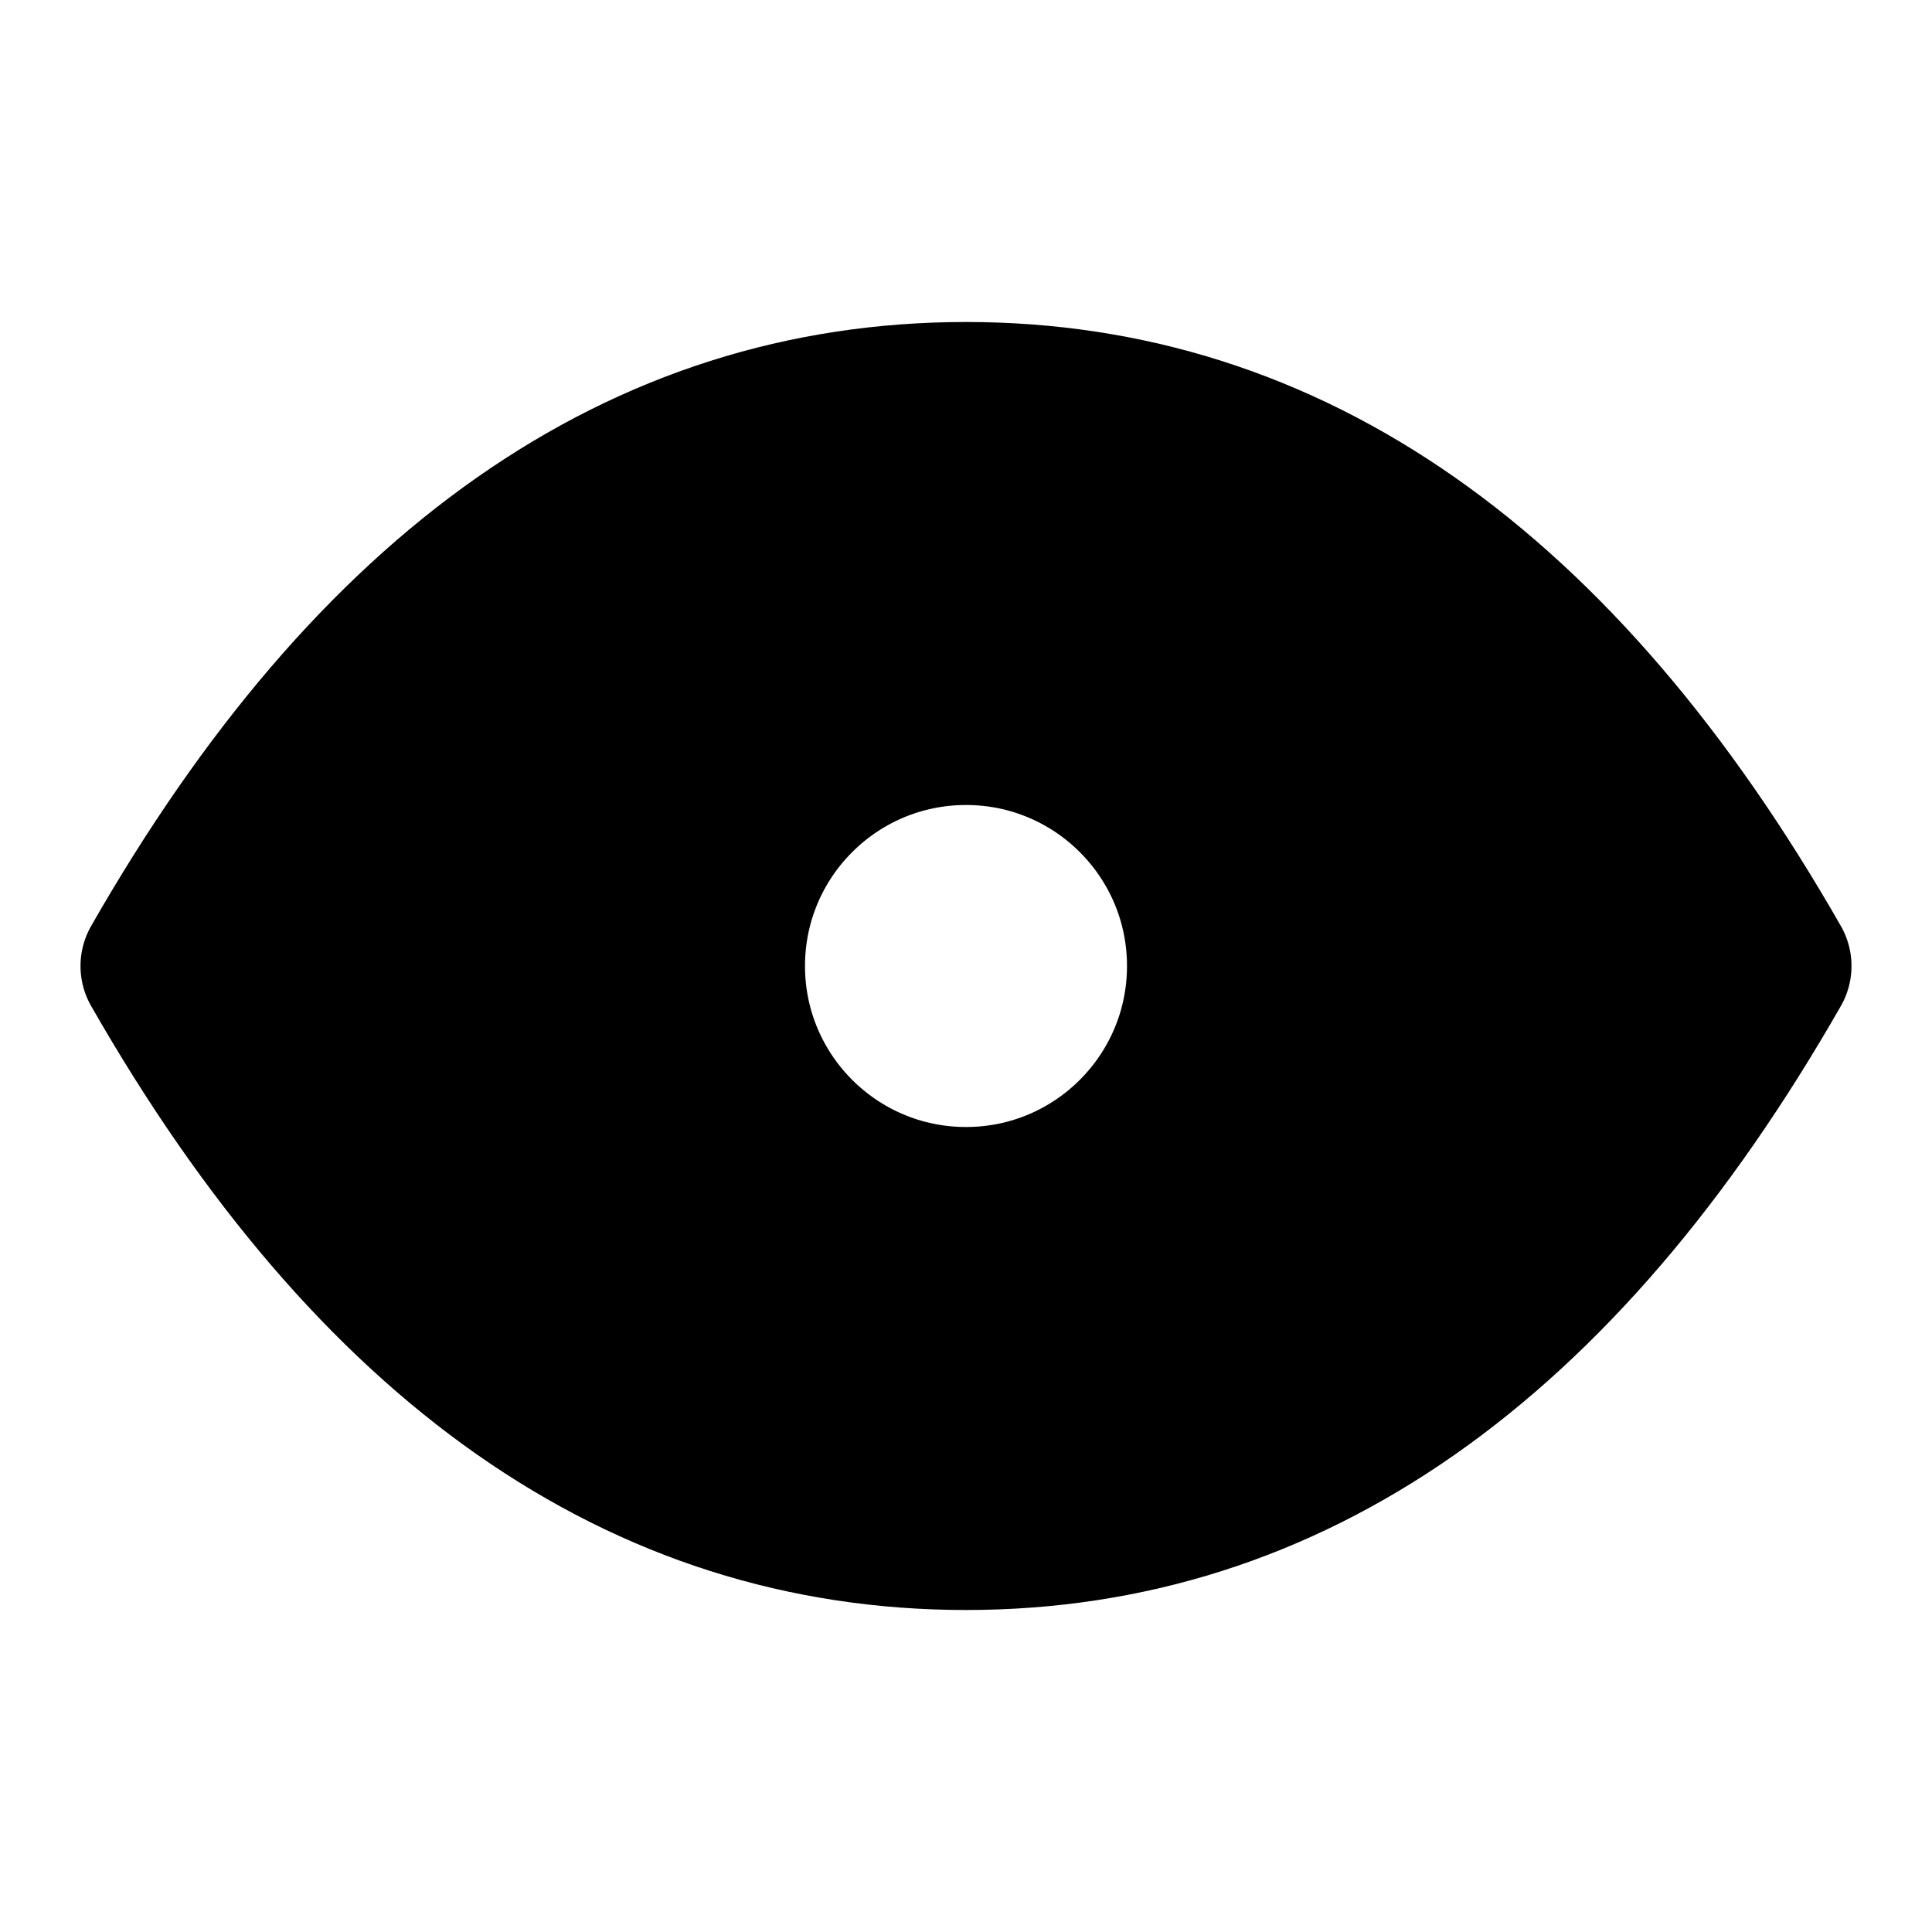
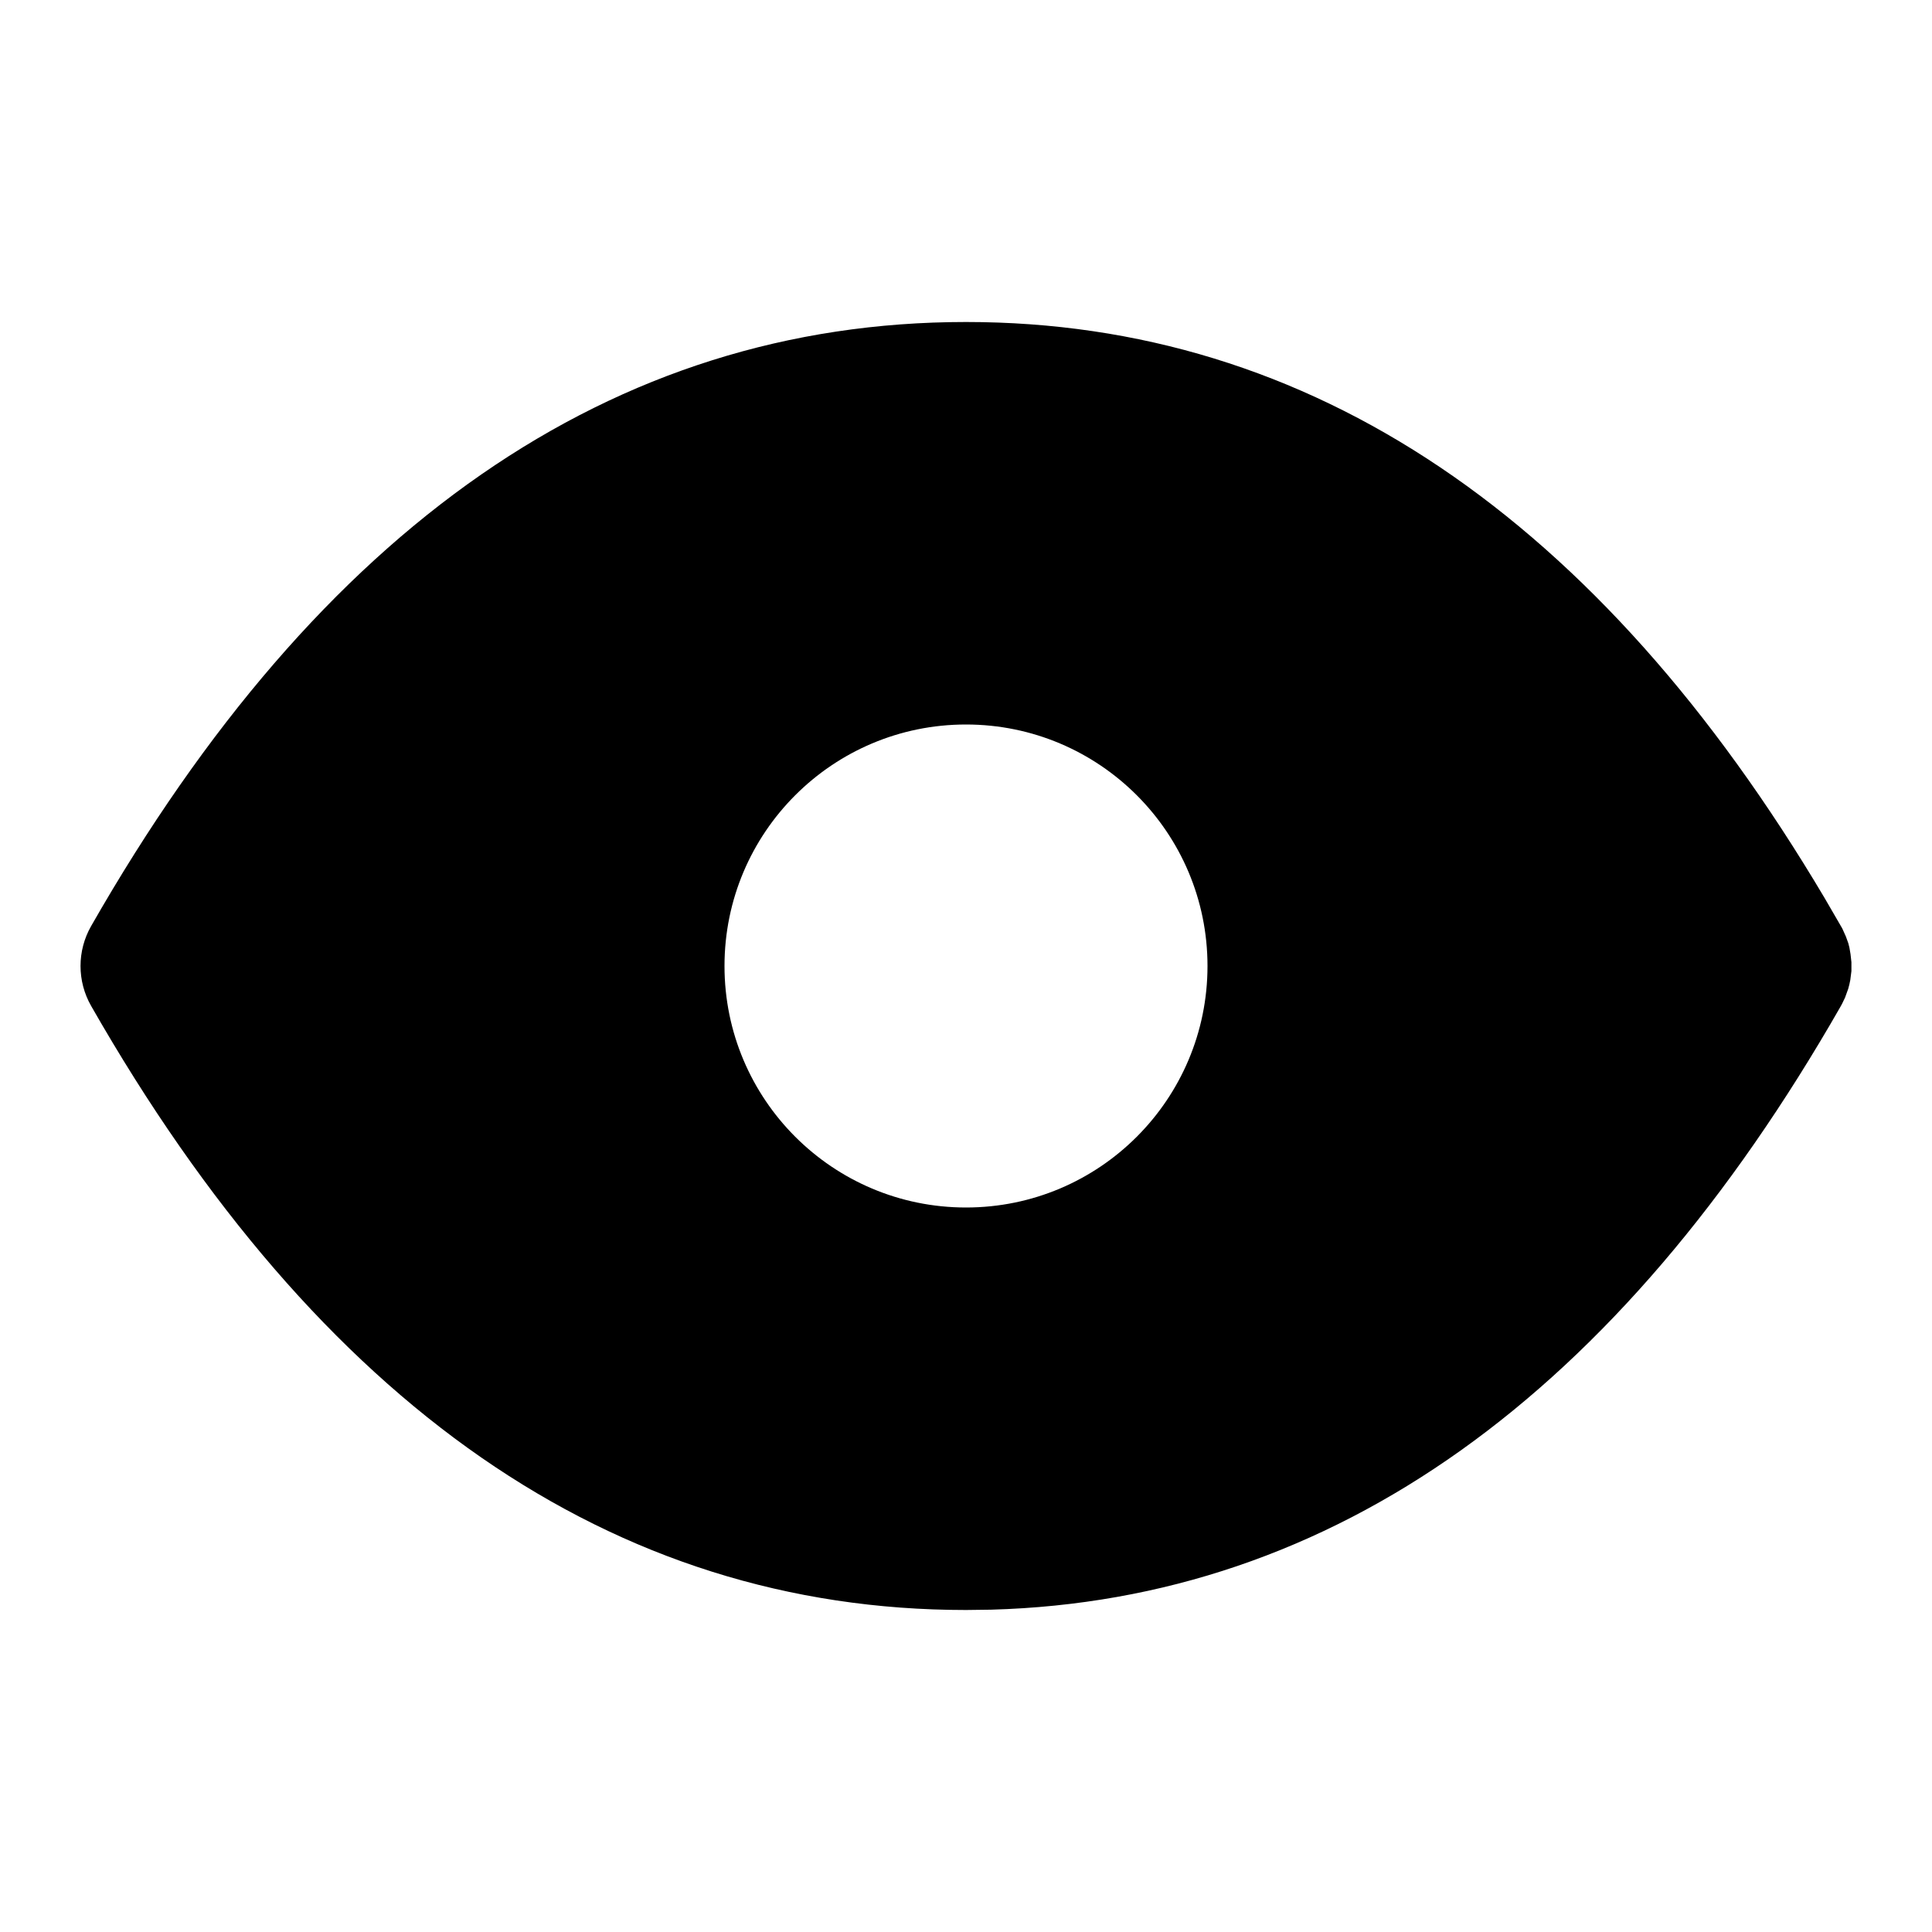
<svg xmlns="http://www.w3.org/2000/svg" class="icon icon-tabler icon-tabler-eye-filled" width="24" height="24" viewBox="0 0 24 24" stroke-width="2" stroke="currentColor" fill="none" stroke-linecap="round" stroke-linejoin="round">
  <path stroke="none" d="M0 0h24v24H0z" fill="none" />
-   <path d="M22 12c-2.667 4.667 -6 7 -10 7s-7.333 -2.333 -10 -7c2.667 -4.667 6 -7 10 -7s7.333 2.333 10 7m-13 0a3 3 0 0 0 6 0a3 3 0 0 0 -6 0" fill="currentColor" />
+   <path d="M12 4c4.29 0 7.863 2.429 10.665 7.154l.22 .379l.045 .1l.03 .083l.014 .055l.014 .082l.011 .1v.11l-.014 .111a.992 .992 0 0 1 -.026 .11l-.039 .108l-.036 .075l-.016 .03c-2.764 4.836 -6.3 7.38 -10.555 7.499l-.313 .004c-4.396 0 -8.037 -2.549 -10.868 -7.504a1 1 0 0 1 0 -.992c2.831 -4.955 6.472 -7.504 10.868 -7.504zm0 5a3 3 0 1 0 0 6a3 3 0 0 0 0 -6z" stroke-width="0" fill="currentColor" />
</svg>
